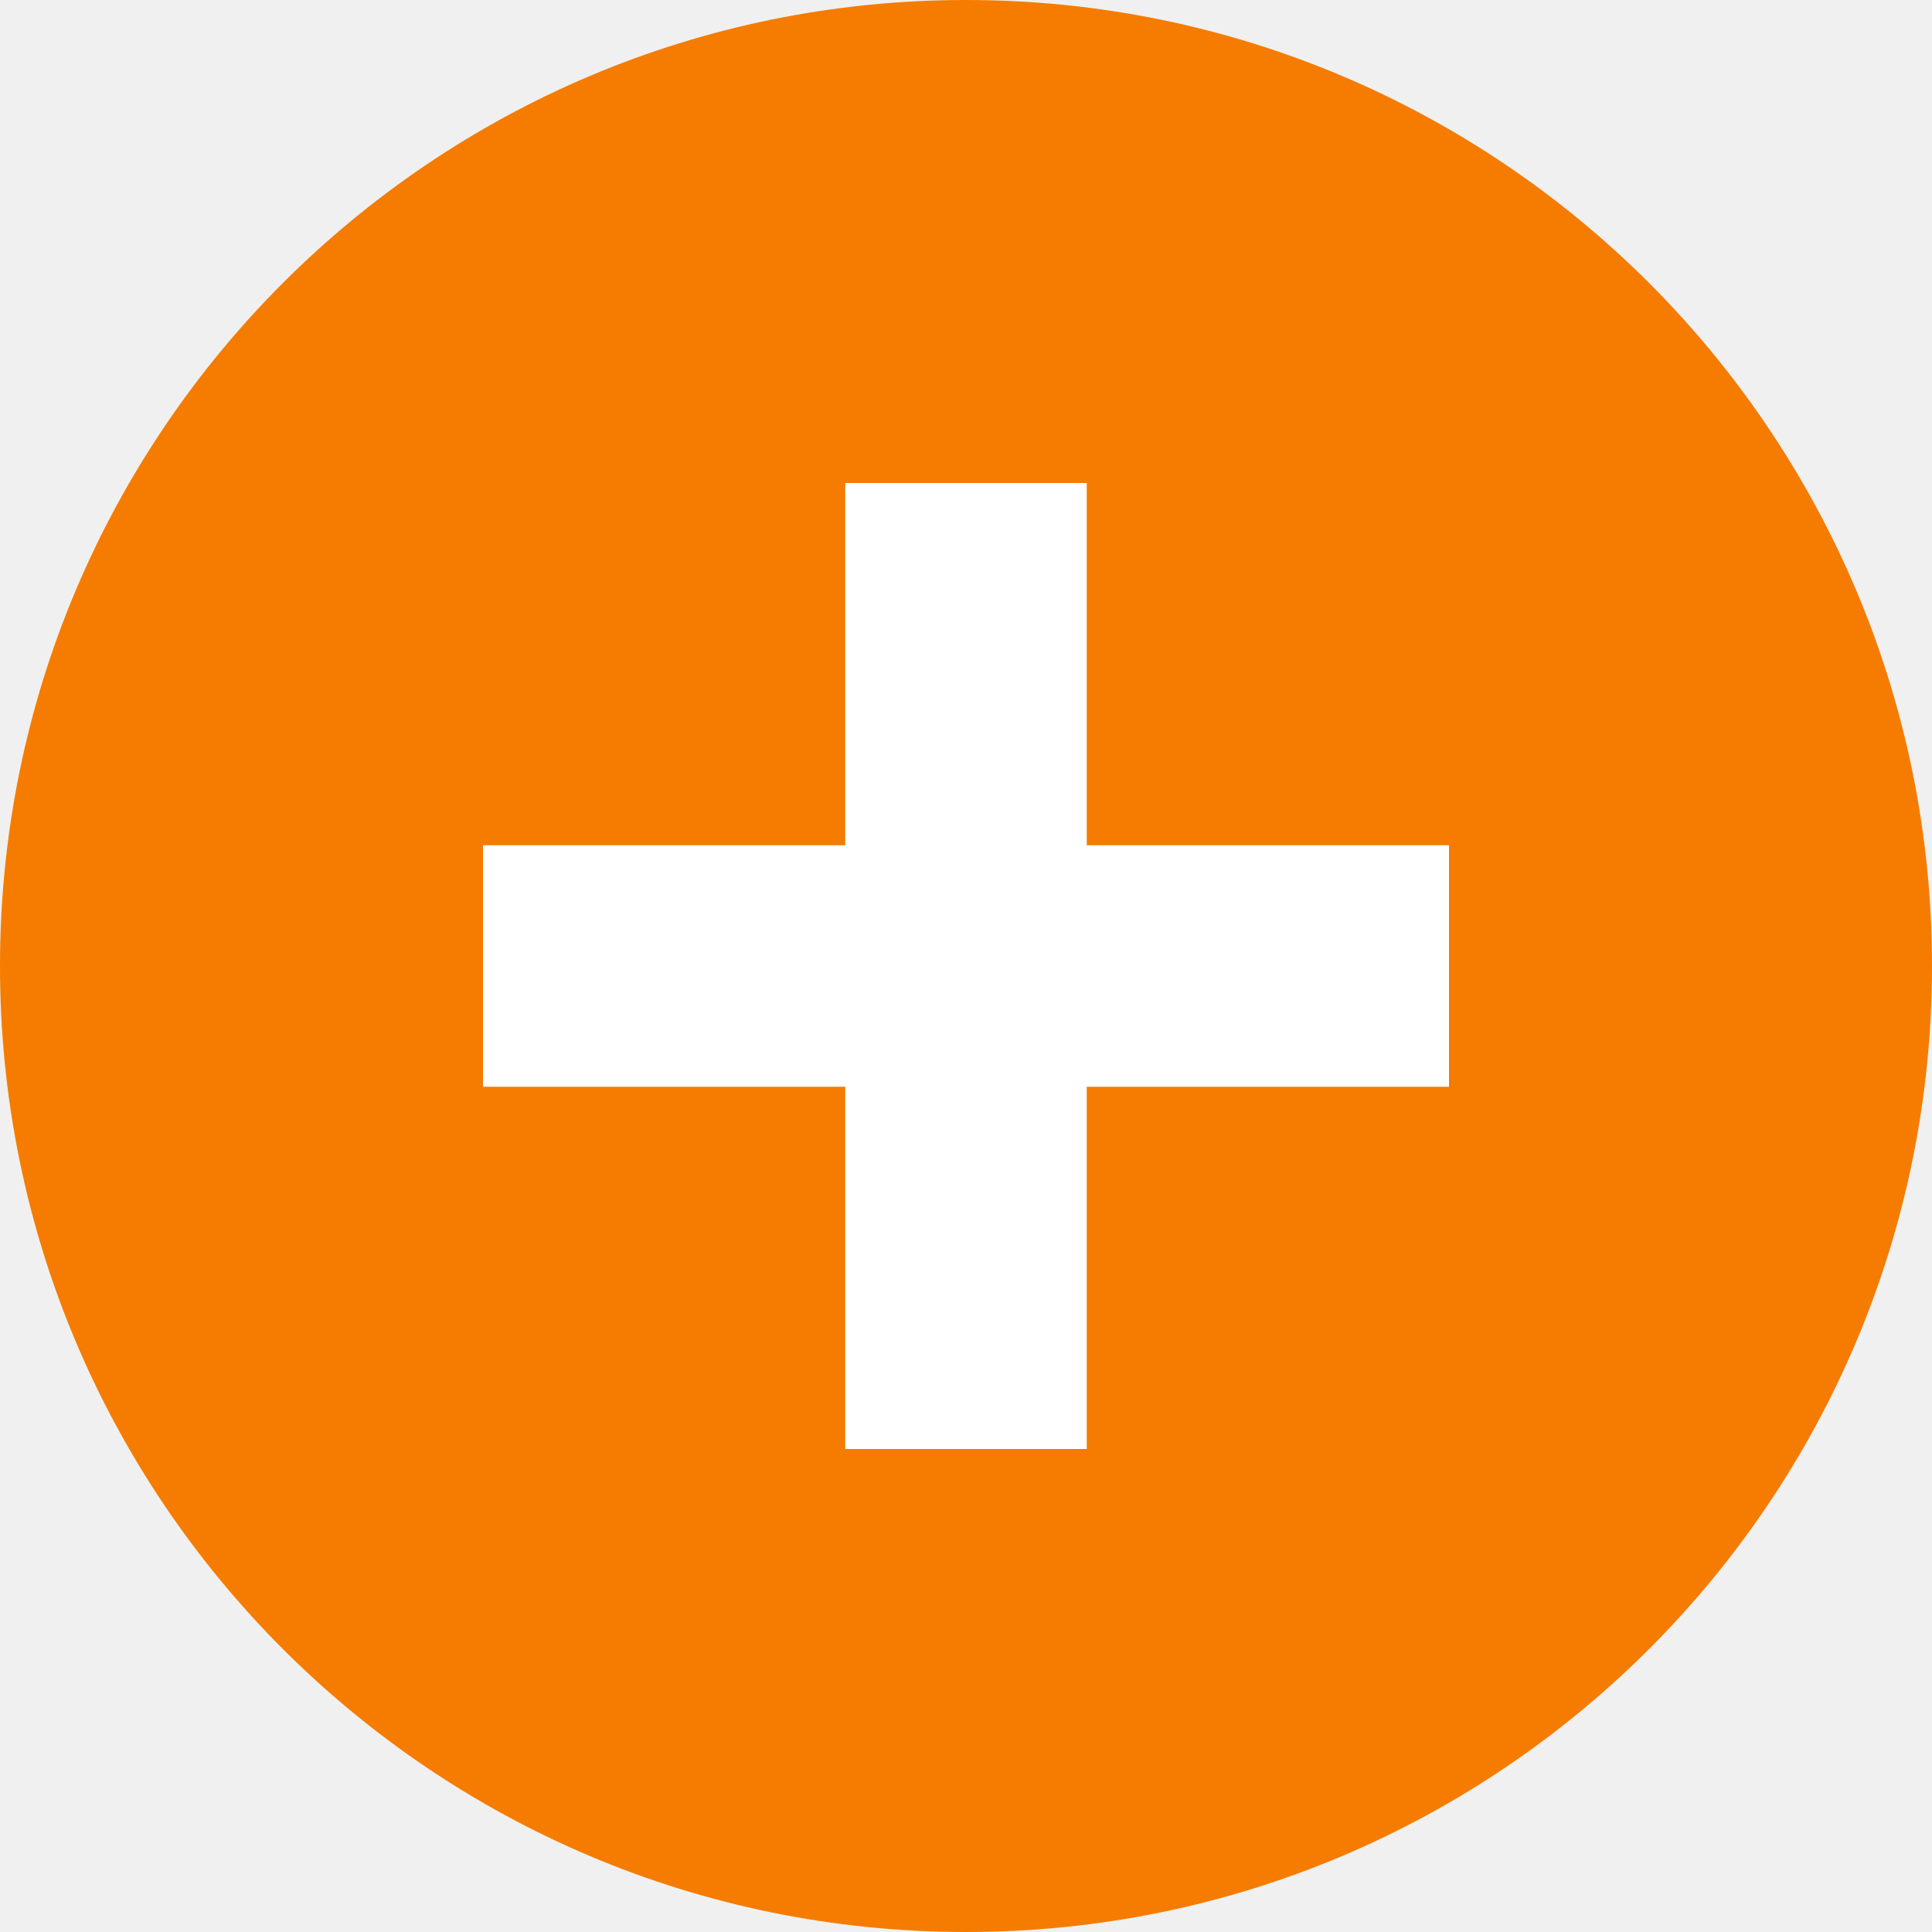
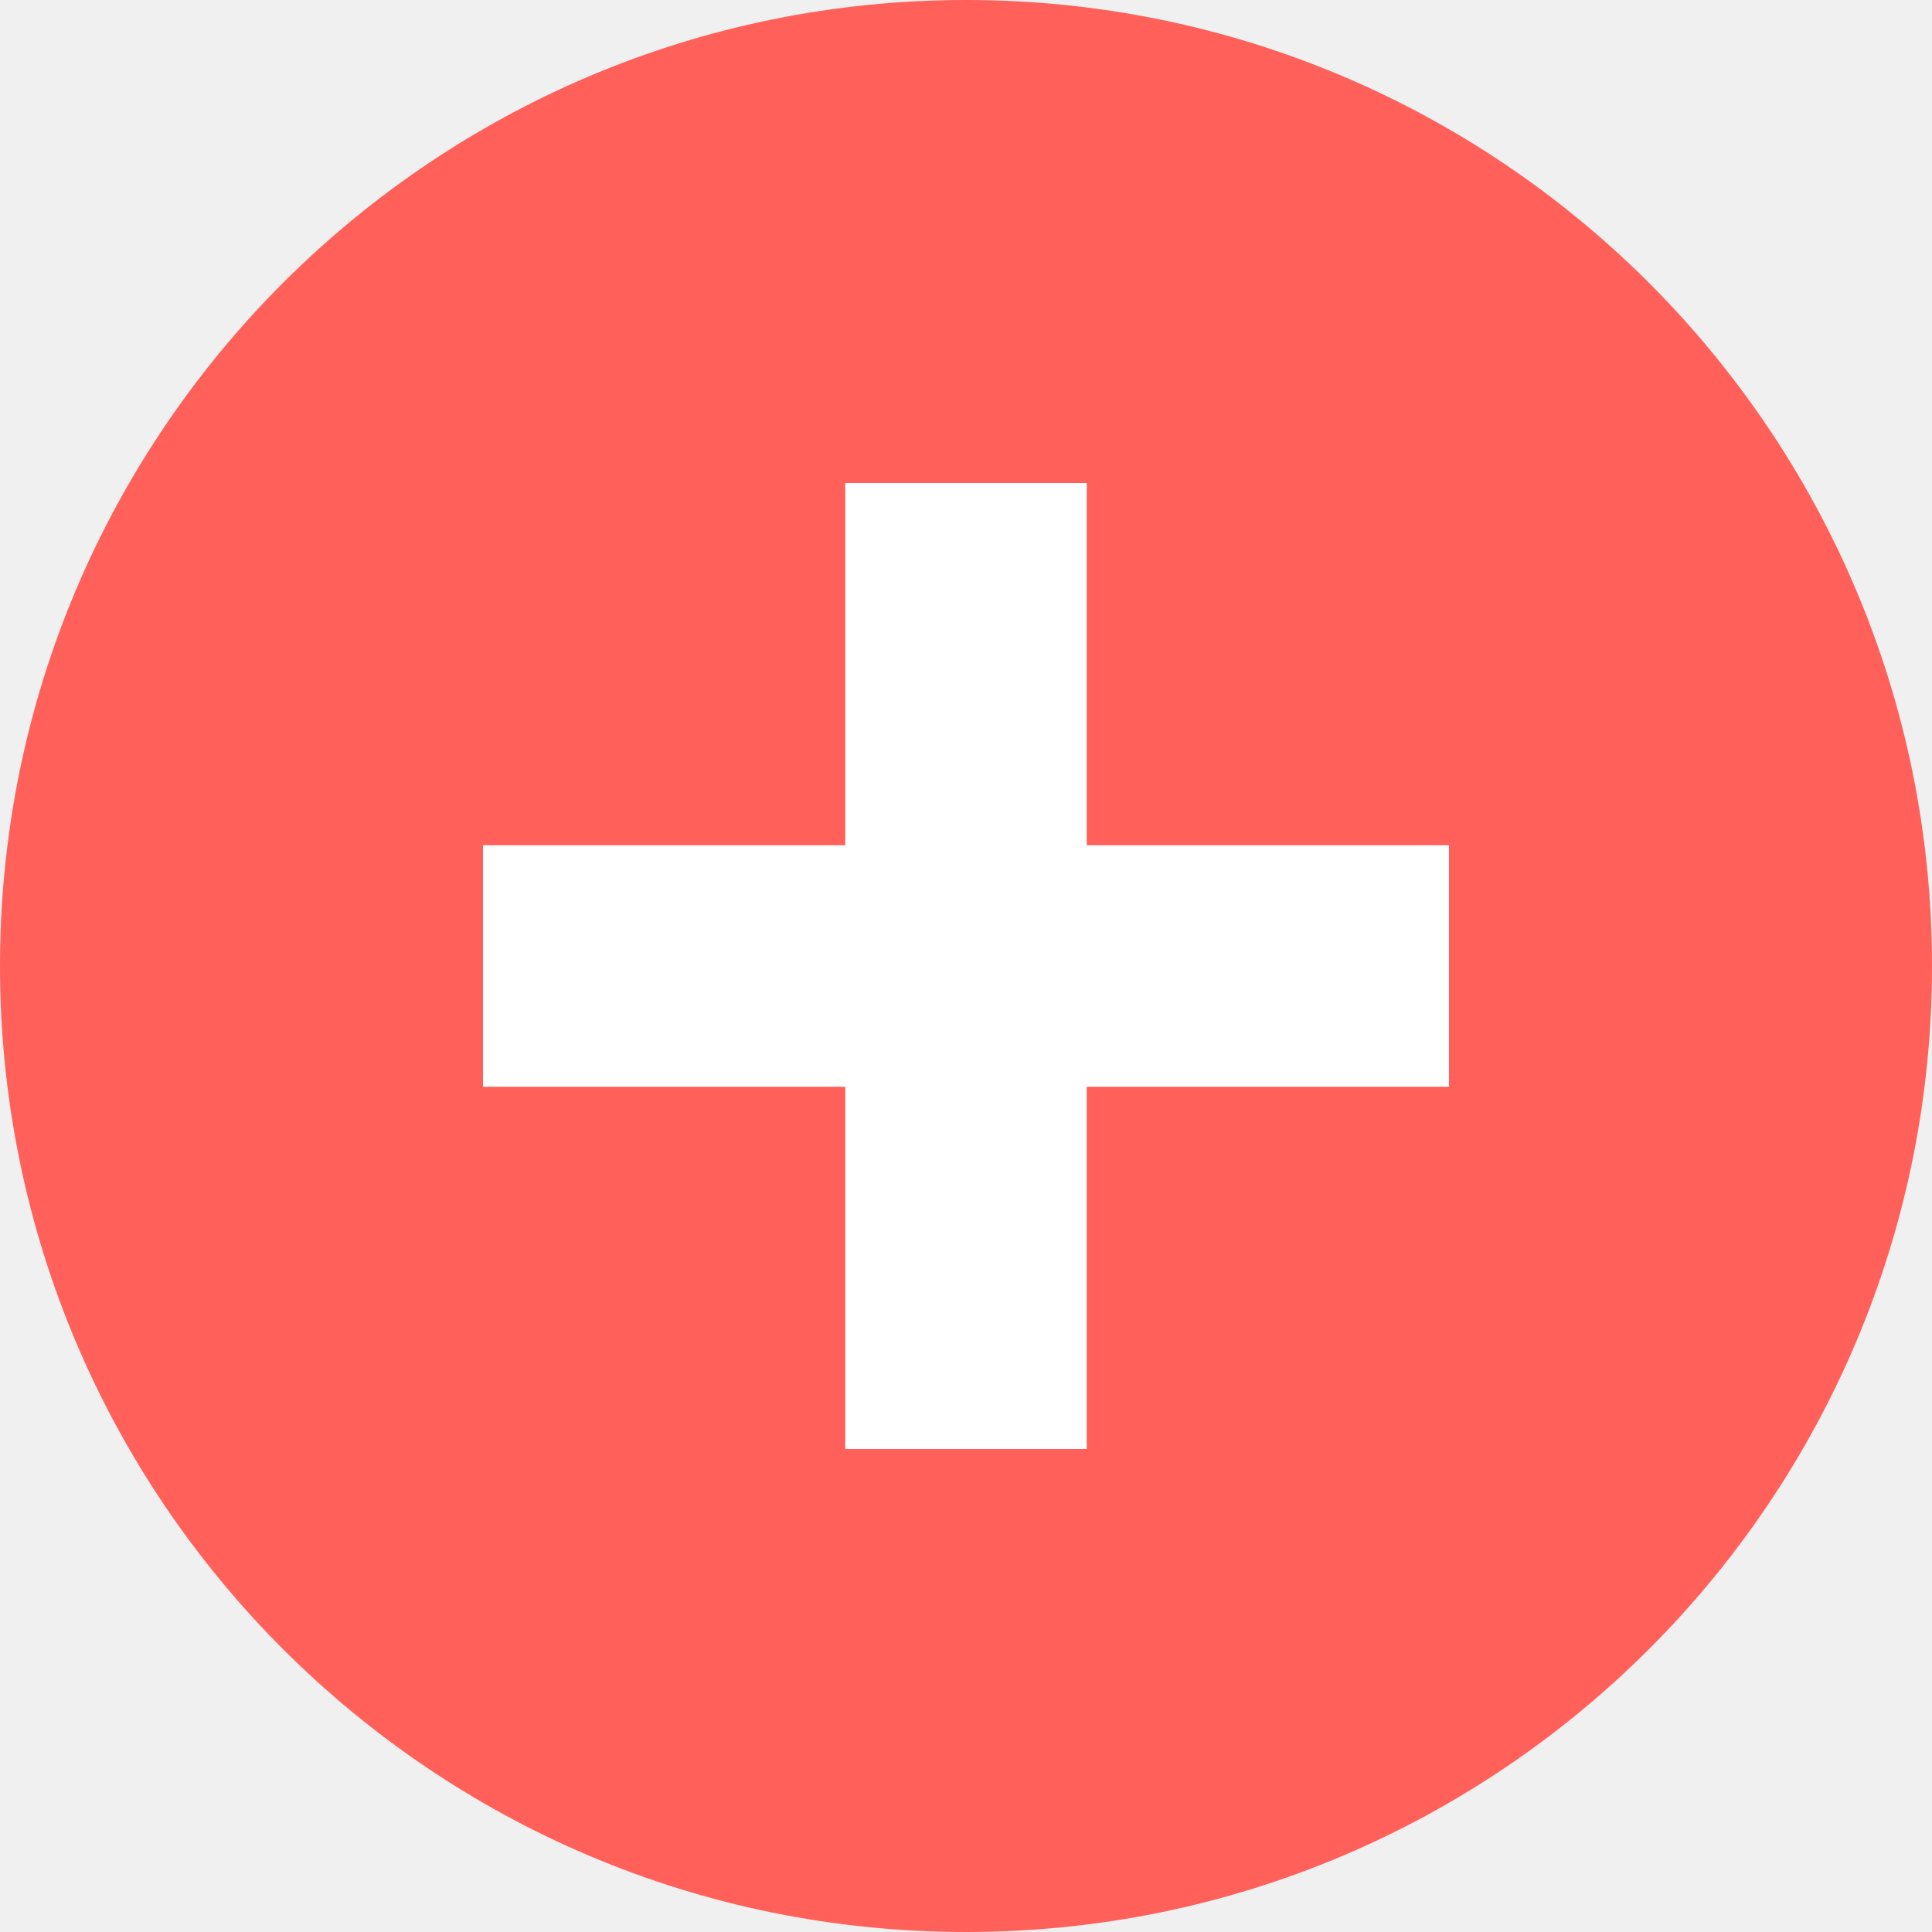
<svg xmlns="http://www.w3.org/2000/svg" width="16" height="16" viewBox="0 0 16 16" id="svg2" version="1.1">
  <defs id="defs4" />
  <g id="layer1" transform="translate(0,-1036.362)">
-     <circle style="fill:#f57c00;fill-opacity:1;stroke:none" id="path4138" cx="8" cy="1044.362" r="8" />
+     <circle style="fill:#ff615a;fill-opacity:1;stroke:none" id="path4138" cx="8" cy="1044.362" r="8" />
    <path style="fill:#ffffff;fill-opacity:1;stroke:none" d="M 7 4 L 7 7 L 4 7 L 4 9 L 7 9 L 7 12 L 9 12 L 9 9 L 12 9 L 12 7 L 9 7 L 9 4 L 7 4 z " transform="translate(0,1036.362)" id="rect4136" />
  </g>
</svg>
